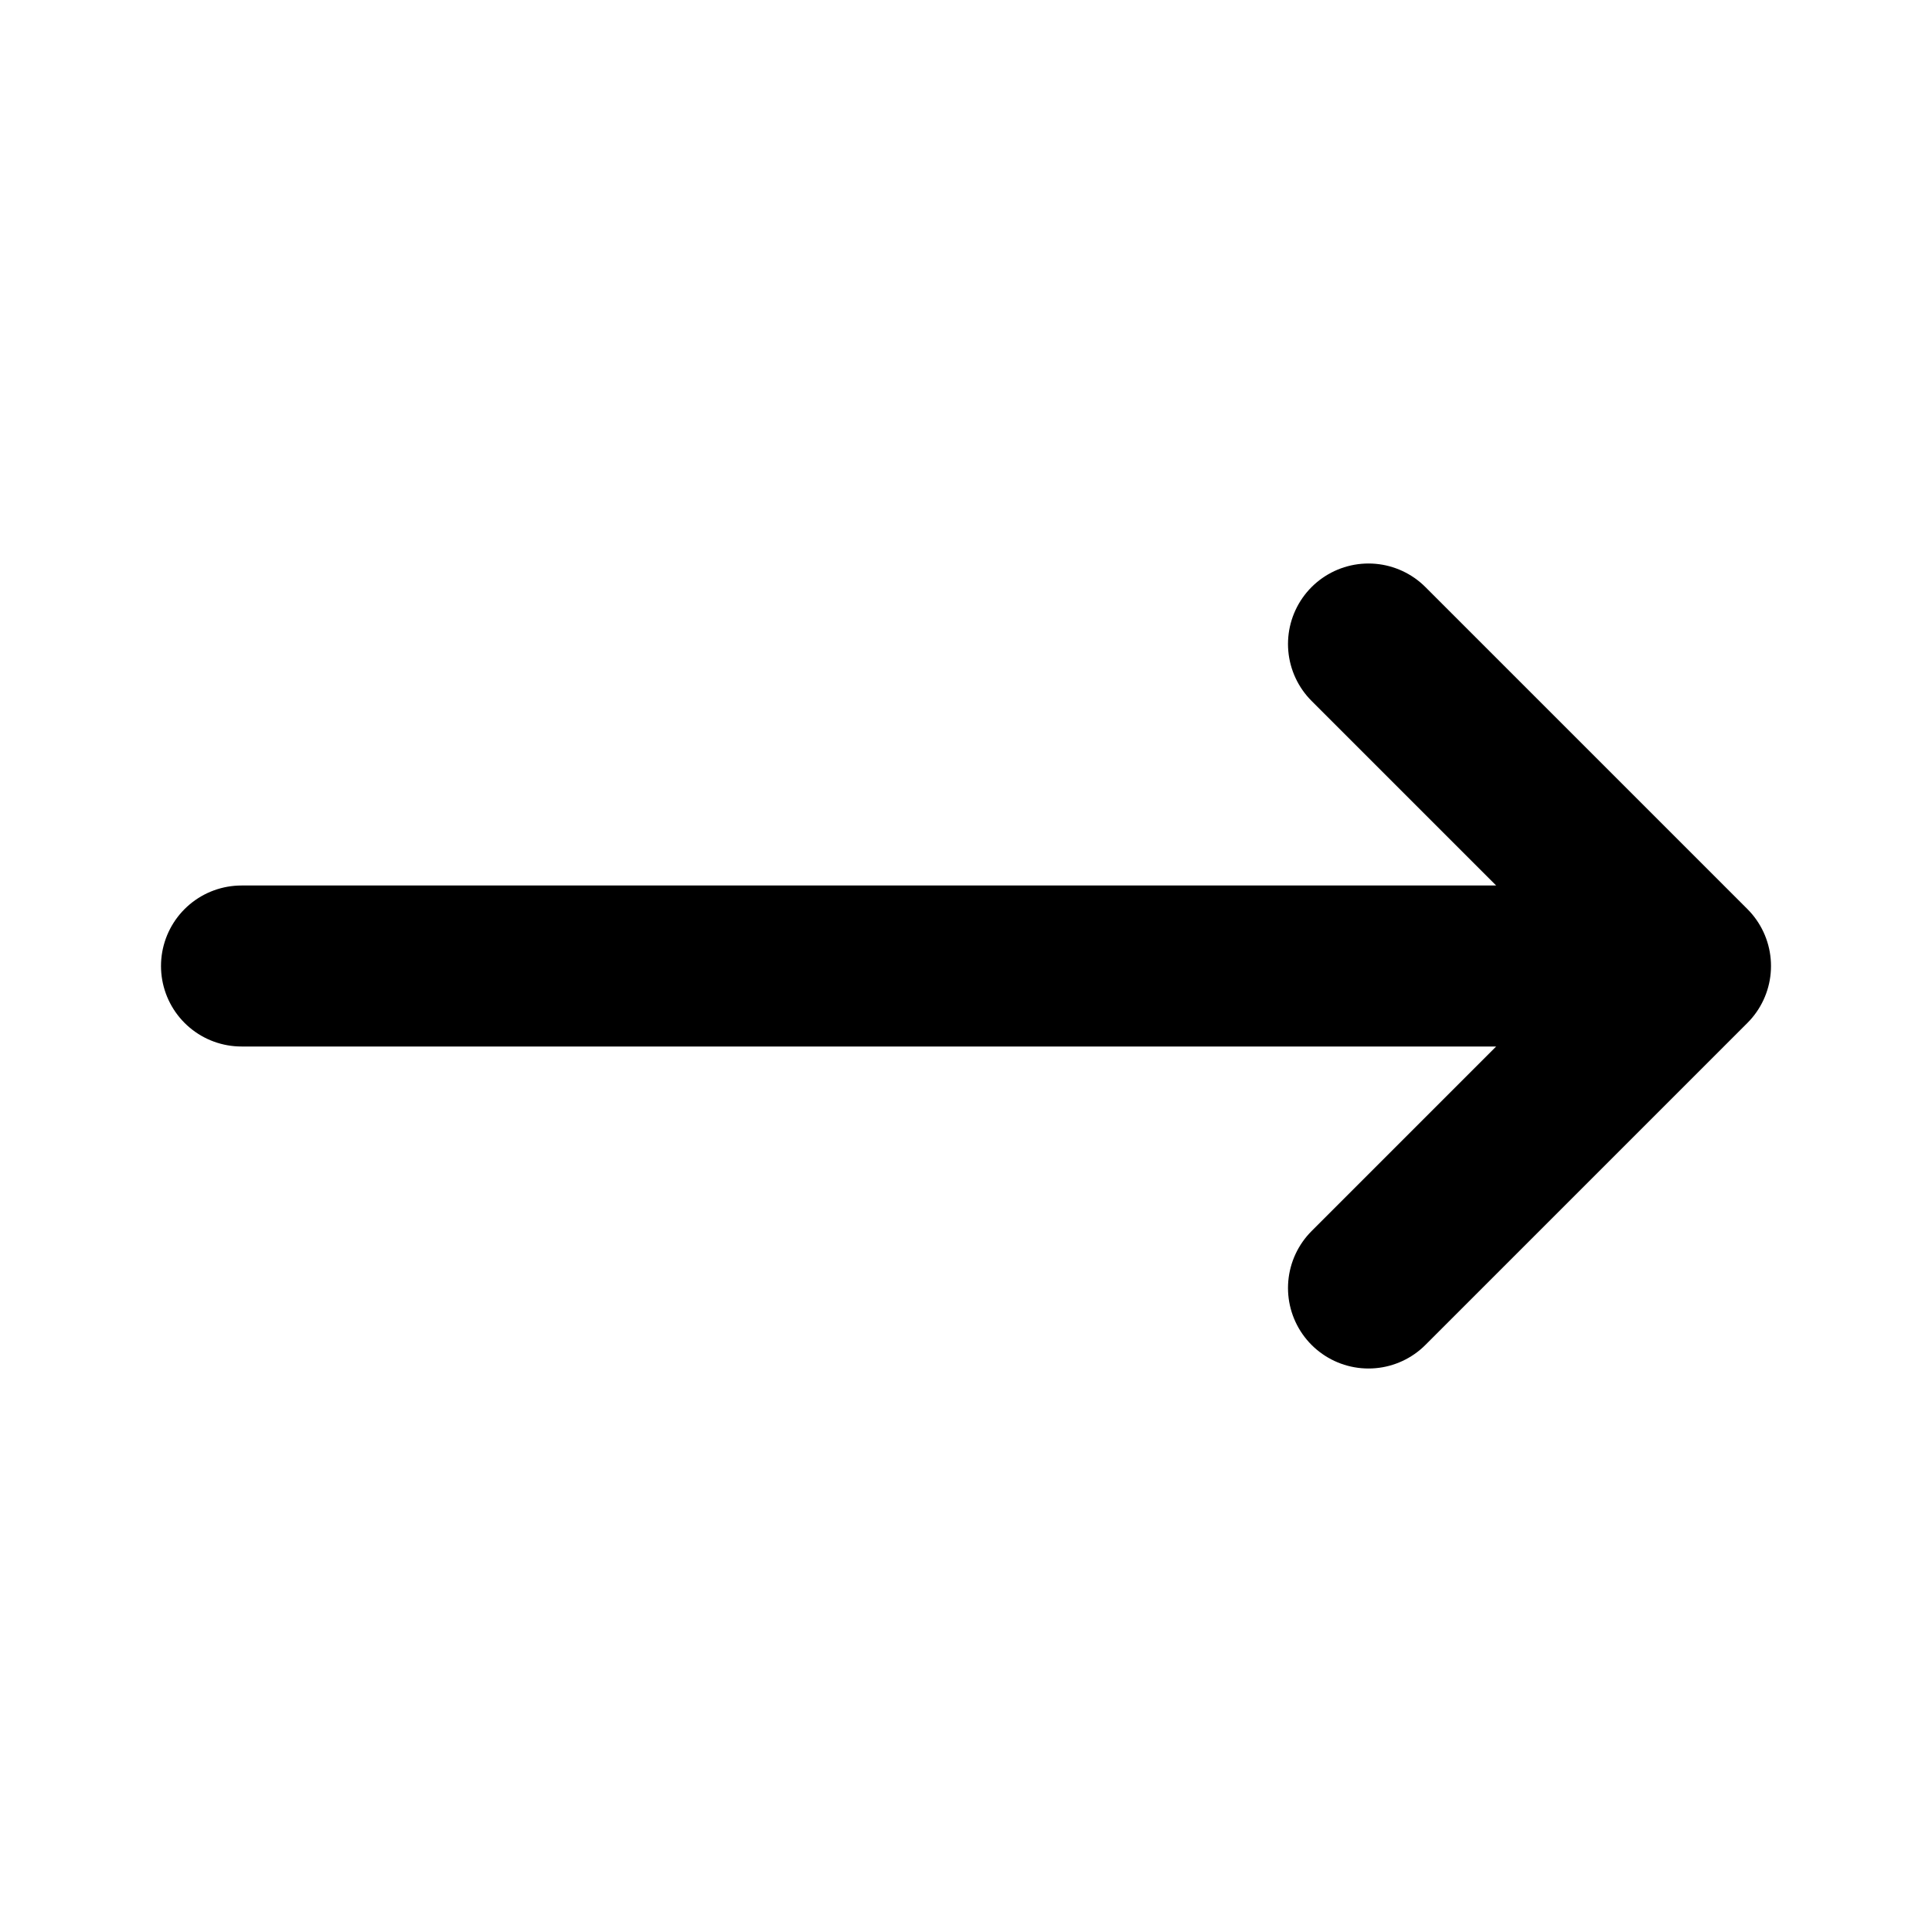
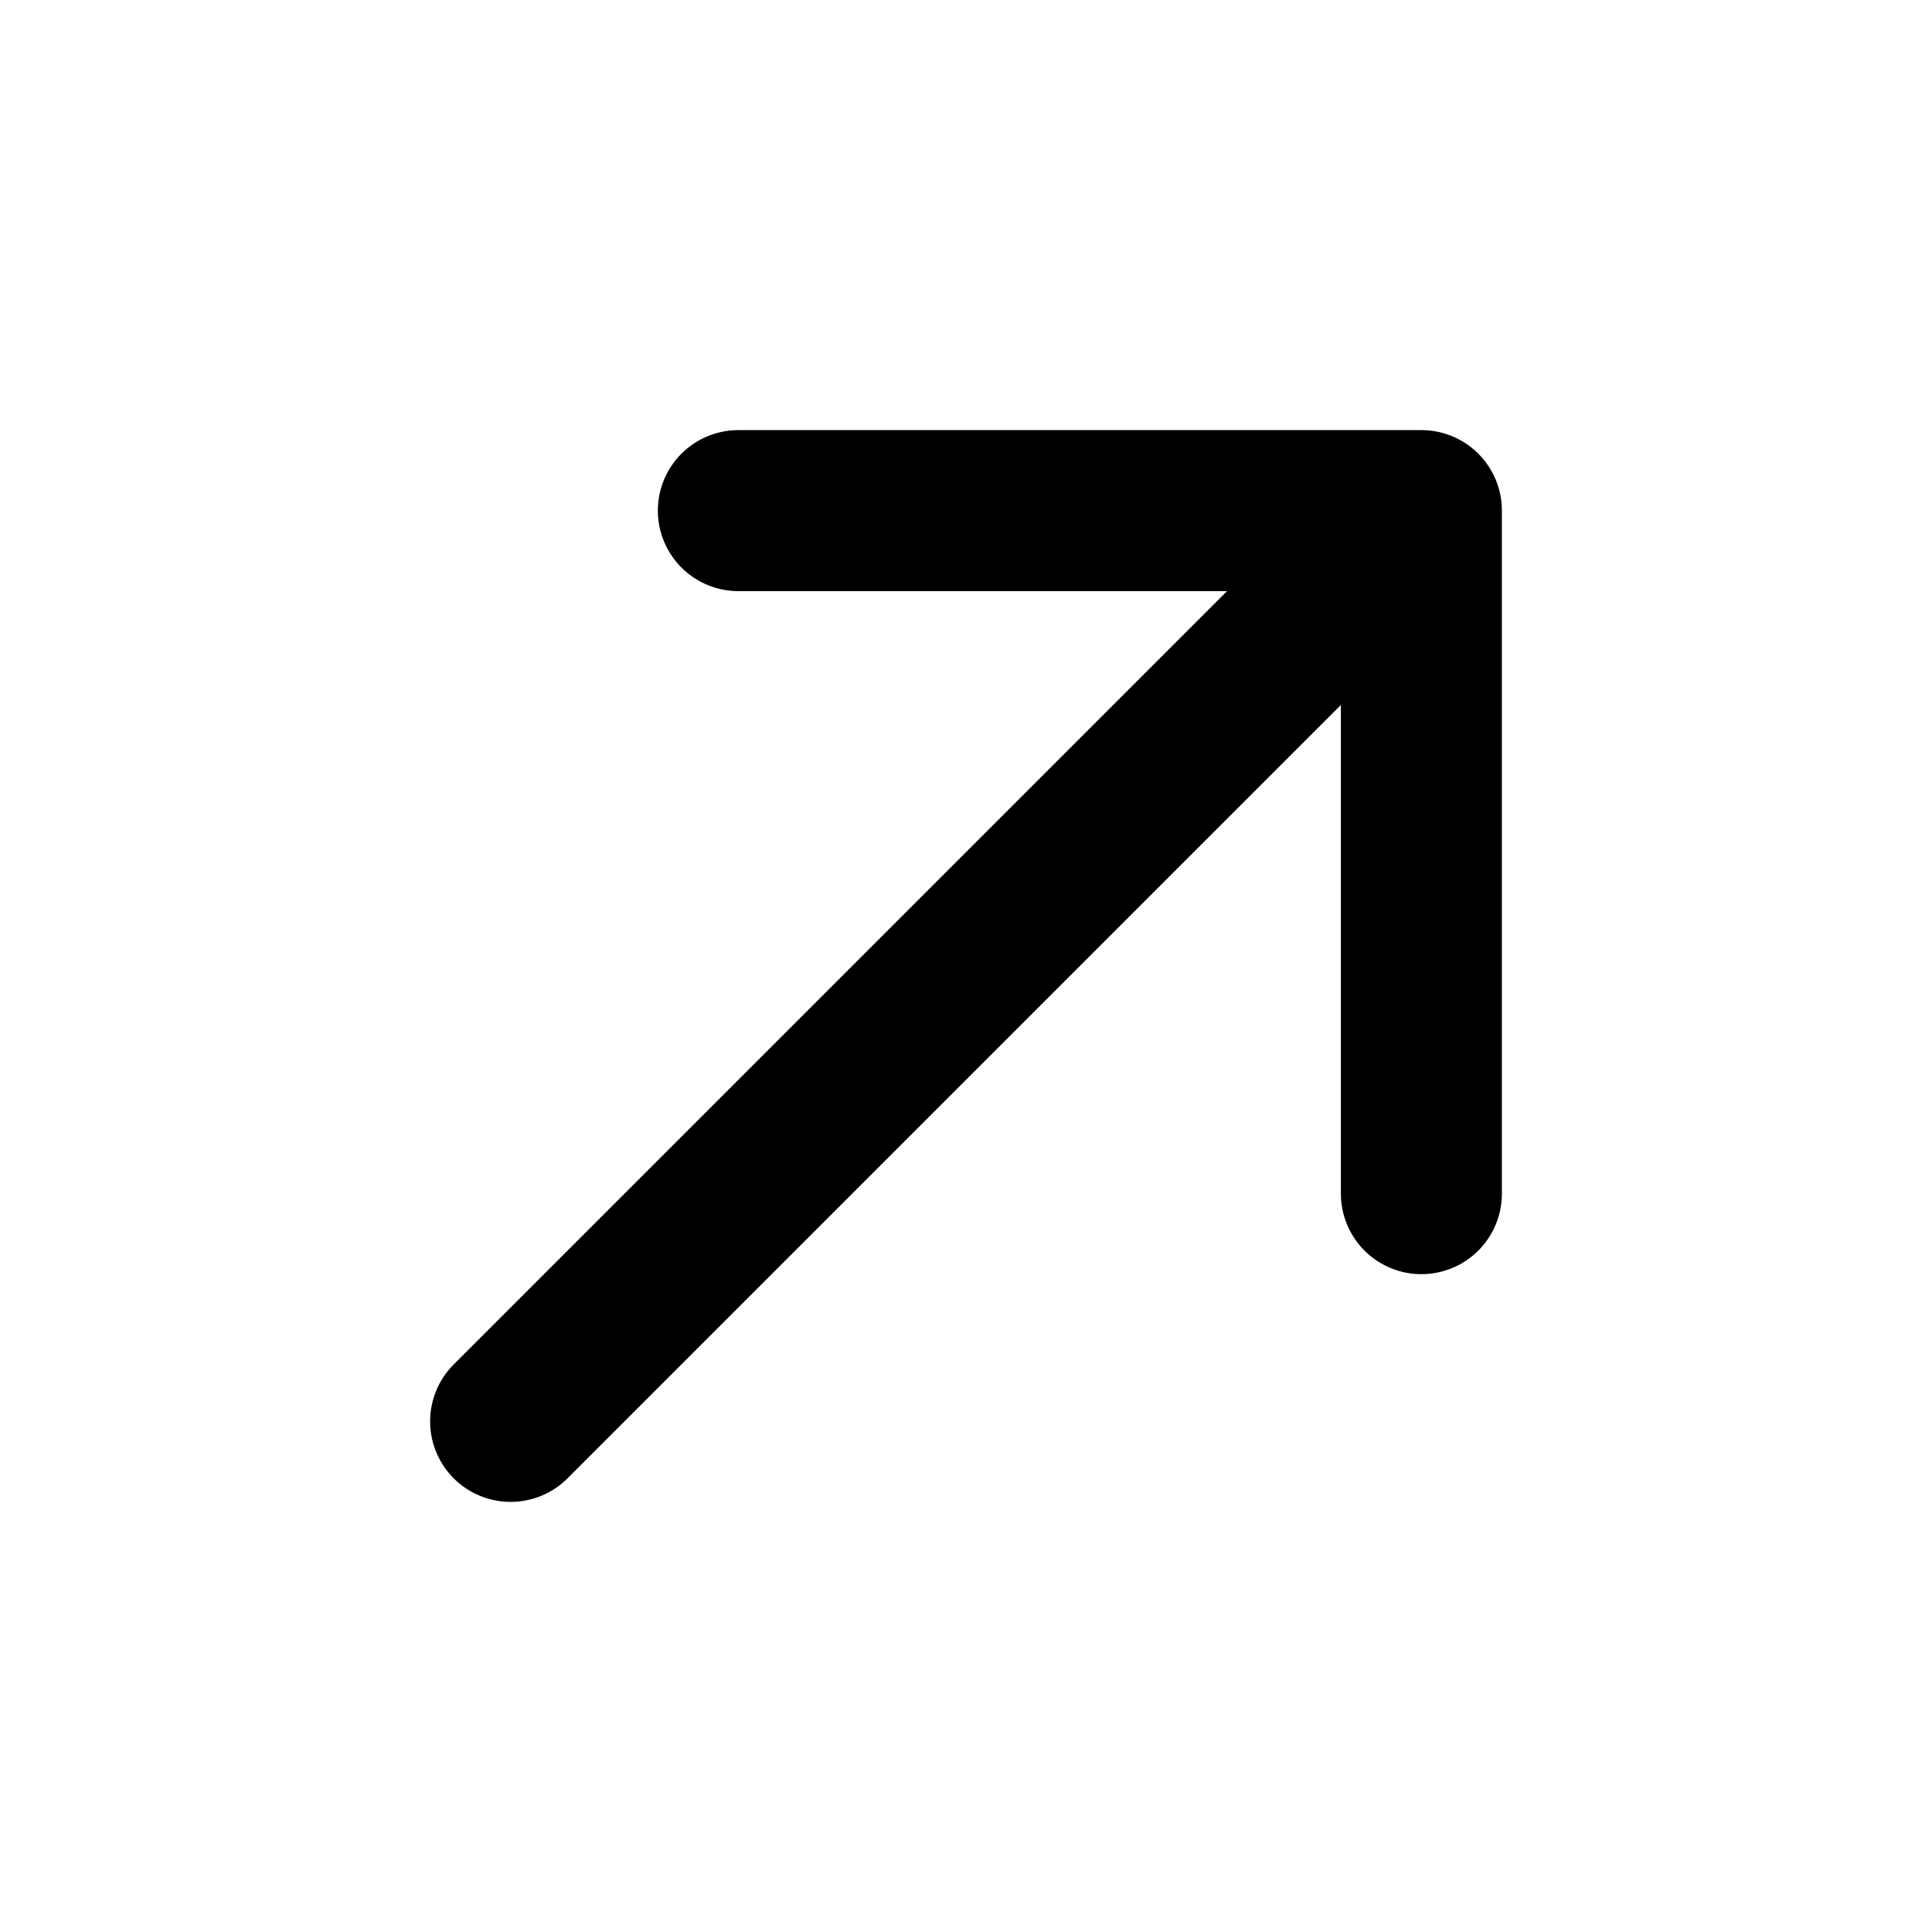
- <svg xmlns="http://www.w3.org/2000/svg" class="w-5 h-5" fill="none" stroke="currentColor" viewBox="0 0 24 24">
-   <path stroke-linecap="round" stroke-linejoin="round" stroke-width="2" d="M17 8l4 4m0 0l-4 4m4-4H3" />
+ <svg xmlns="http://www.w3.org/2000/svg" width="24" height="24" viewBox="0 0 24 24">
+   <path fill="none" stroke="currentColor" stroke-linecap="round" stroke-linejoin="round" stroke-width="2" d="M6.343 17.657L17.657 6.343m0 0v8.485m0-8.485H9.172" />
</svg>
